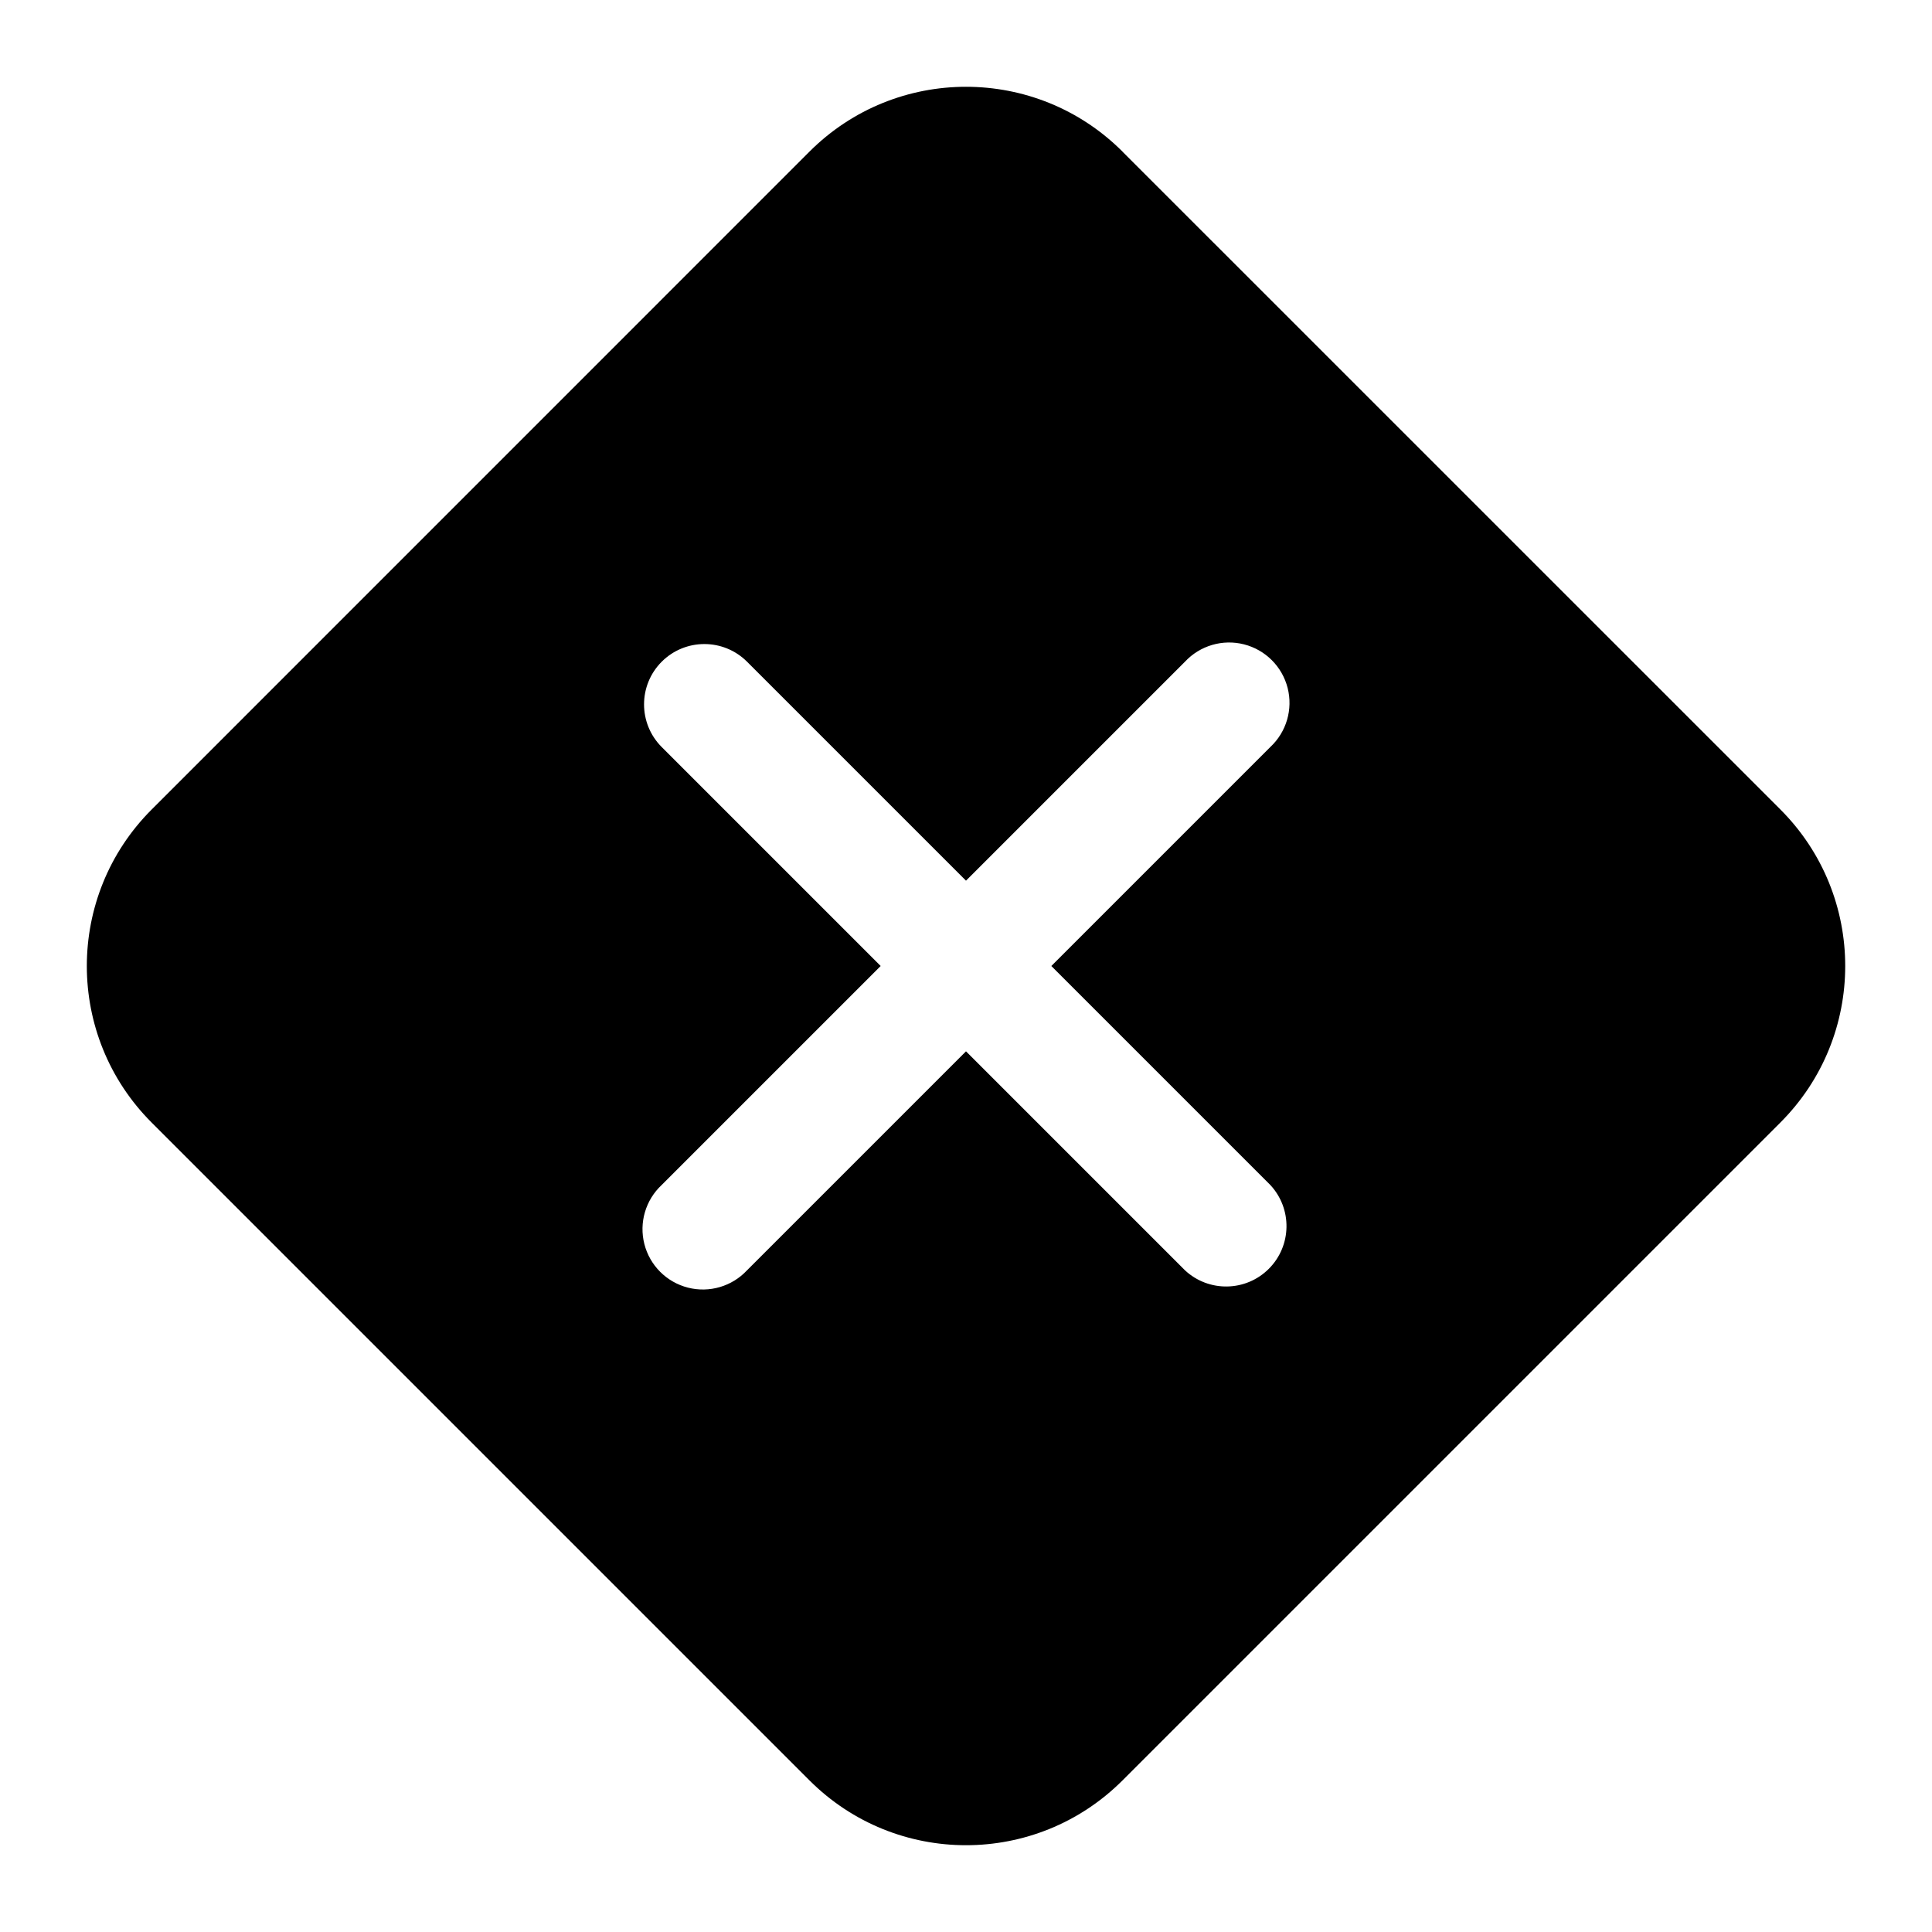
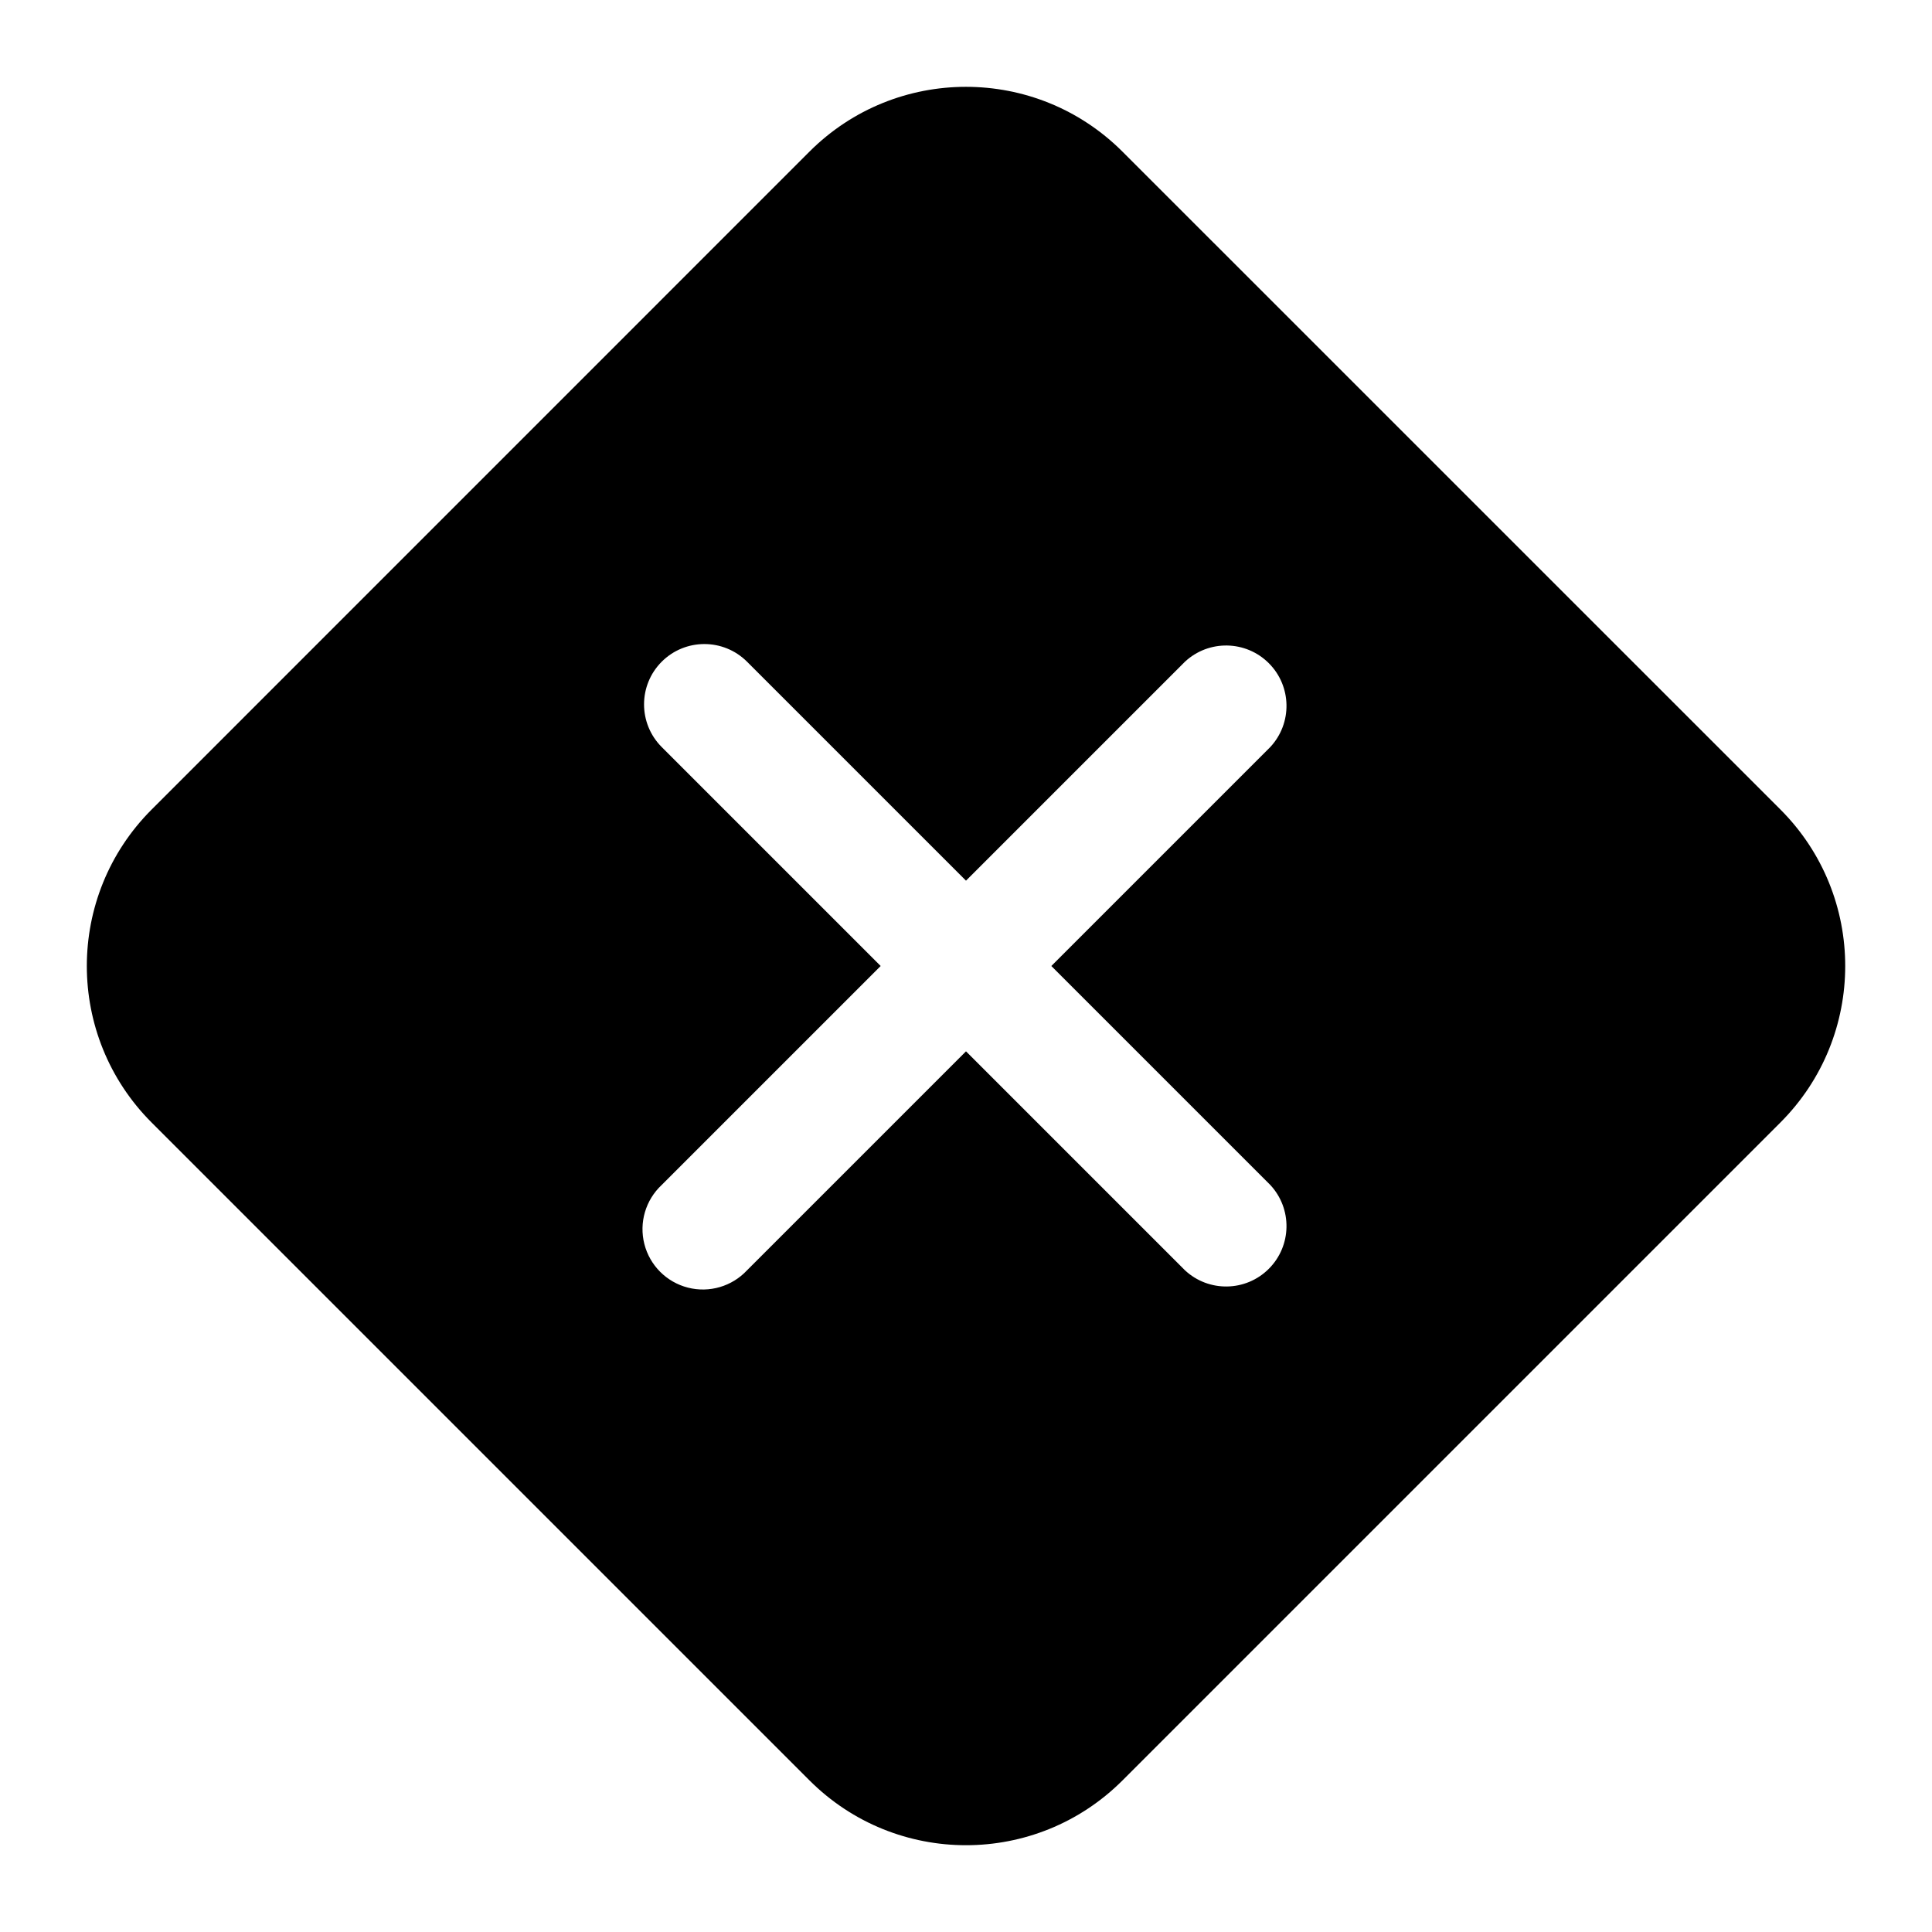
<svg xmlns="http://www.w3.org/2000/svg" width="24" height="24" fill="none" viewBox="0 0 24 24">
-   <path fill="currentColor" fill-rule="evenodd" d="M13.945 1.884a2.75 2.75 0 00-3.89 0l-8.171 8.172a2.75 2.75 0 000 3.889l8.171 8.171a2.75 2.75 0 003.89 0l8.171-8.171a2.75 2.75 0 000-3.89l-8.171-8.17zM8.22 8.22a.75.75 0 011.06 0L12 10.94l2.72-2.72a.75.75 0 111.06 1.06L13.06 12l2.72 2.72a.75.75 0 01-1.06 1.06L12 13.06l-2.72 2.72a.75.75 0 11-1.06-1.06L10.94 12 8.22 9.28a.75.75 0 010-1.06z" clip-rule="evenodd" />
+   <path fill="currentColor" fill-rule="evenodd" d="M13.944 1.884a2.75 2.75 0 00-3.889 0l-8.171 8.172a2.75 2.75 0 000 3.889l8.171 8.171a2.75 2.75 0 003.89 0l8.171-8.171a2.75 2.75 0 000-3.89l-8.171-8.17zM8.22 8.22a.75.75 0 011.06 0L12 10.94l2.72-2.72a.75.75 0 011.06 1.06L13.06 12l2.72 2.72a.75.75 0 01-1.06 1.06L12 13.06l-2.72 2.72a.75.75 0 11-1.06-1.06L10.94 12 8.22 9.28a.75.75 0 010-1.06z" clip-rule="evenodd" />
</svg>
